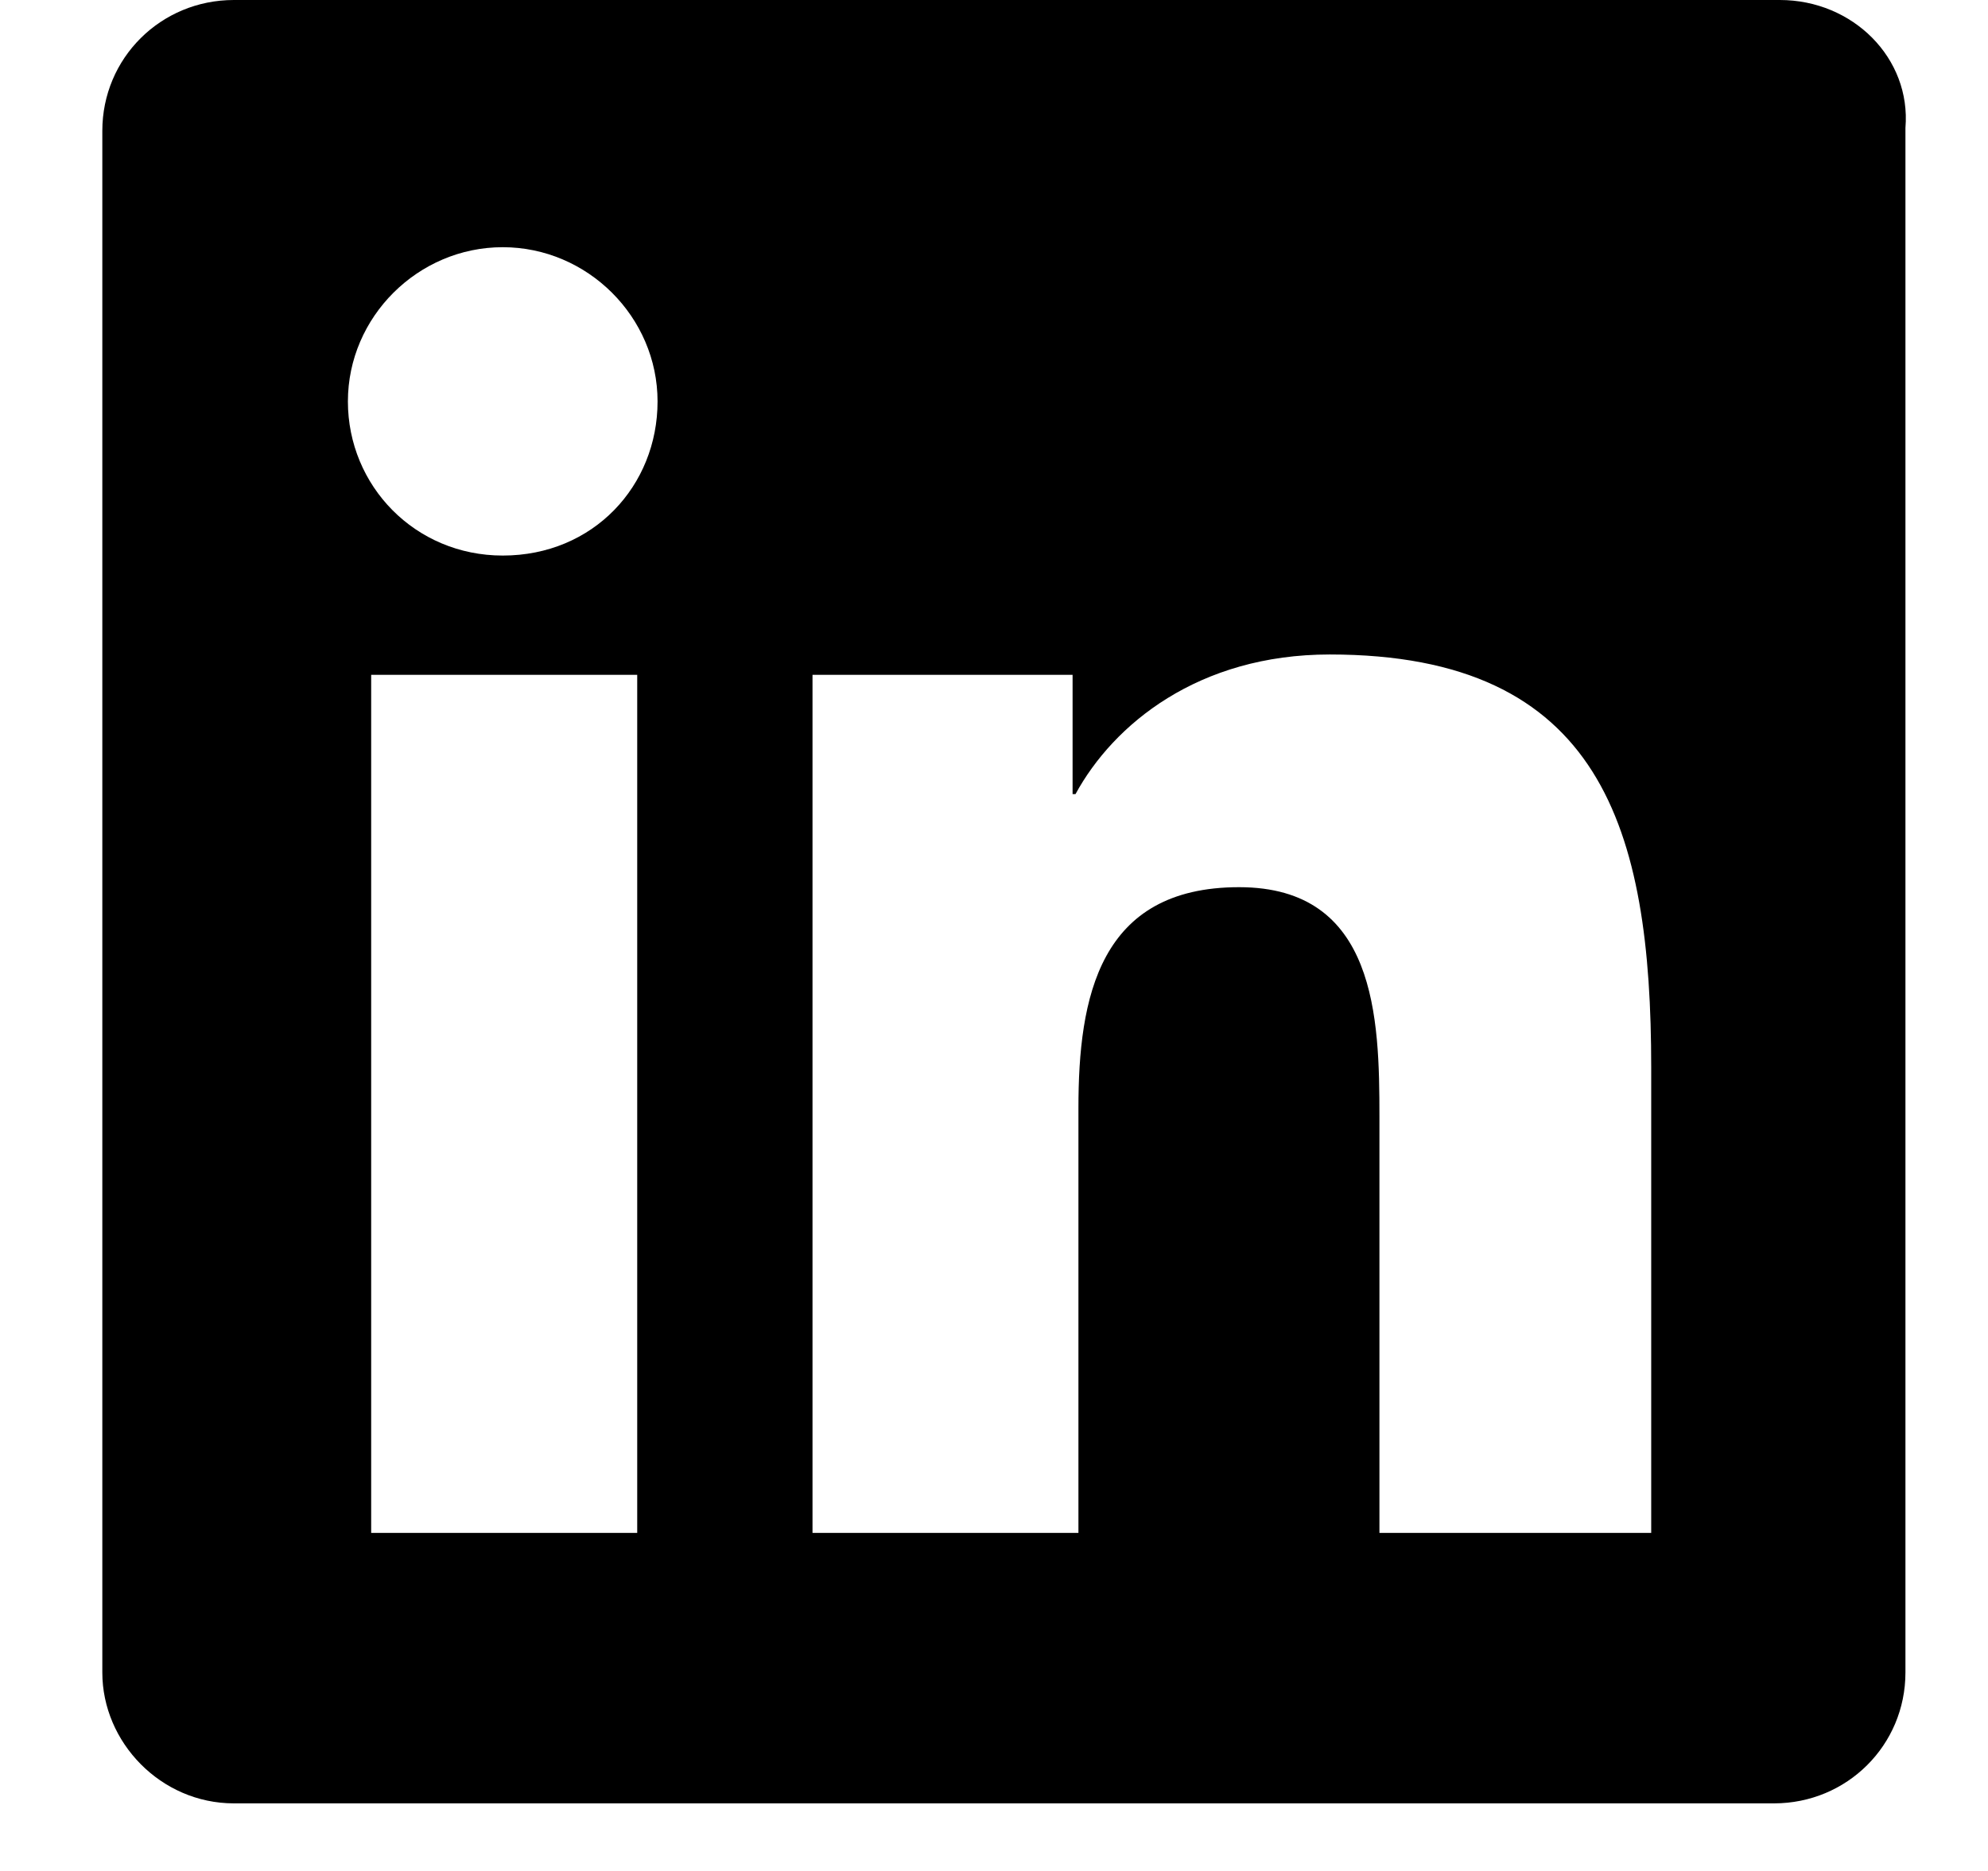
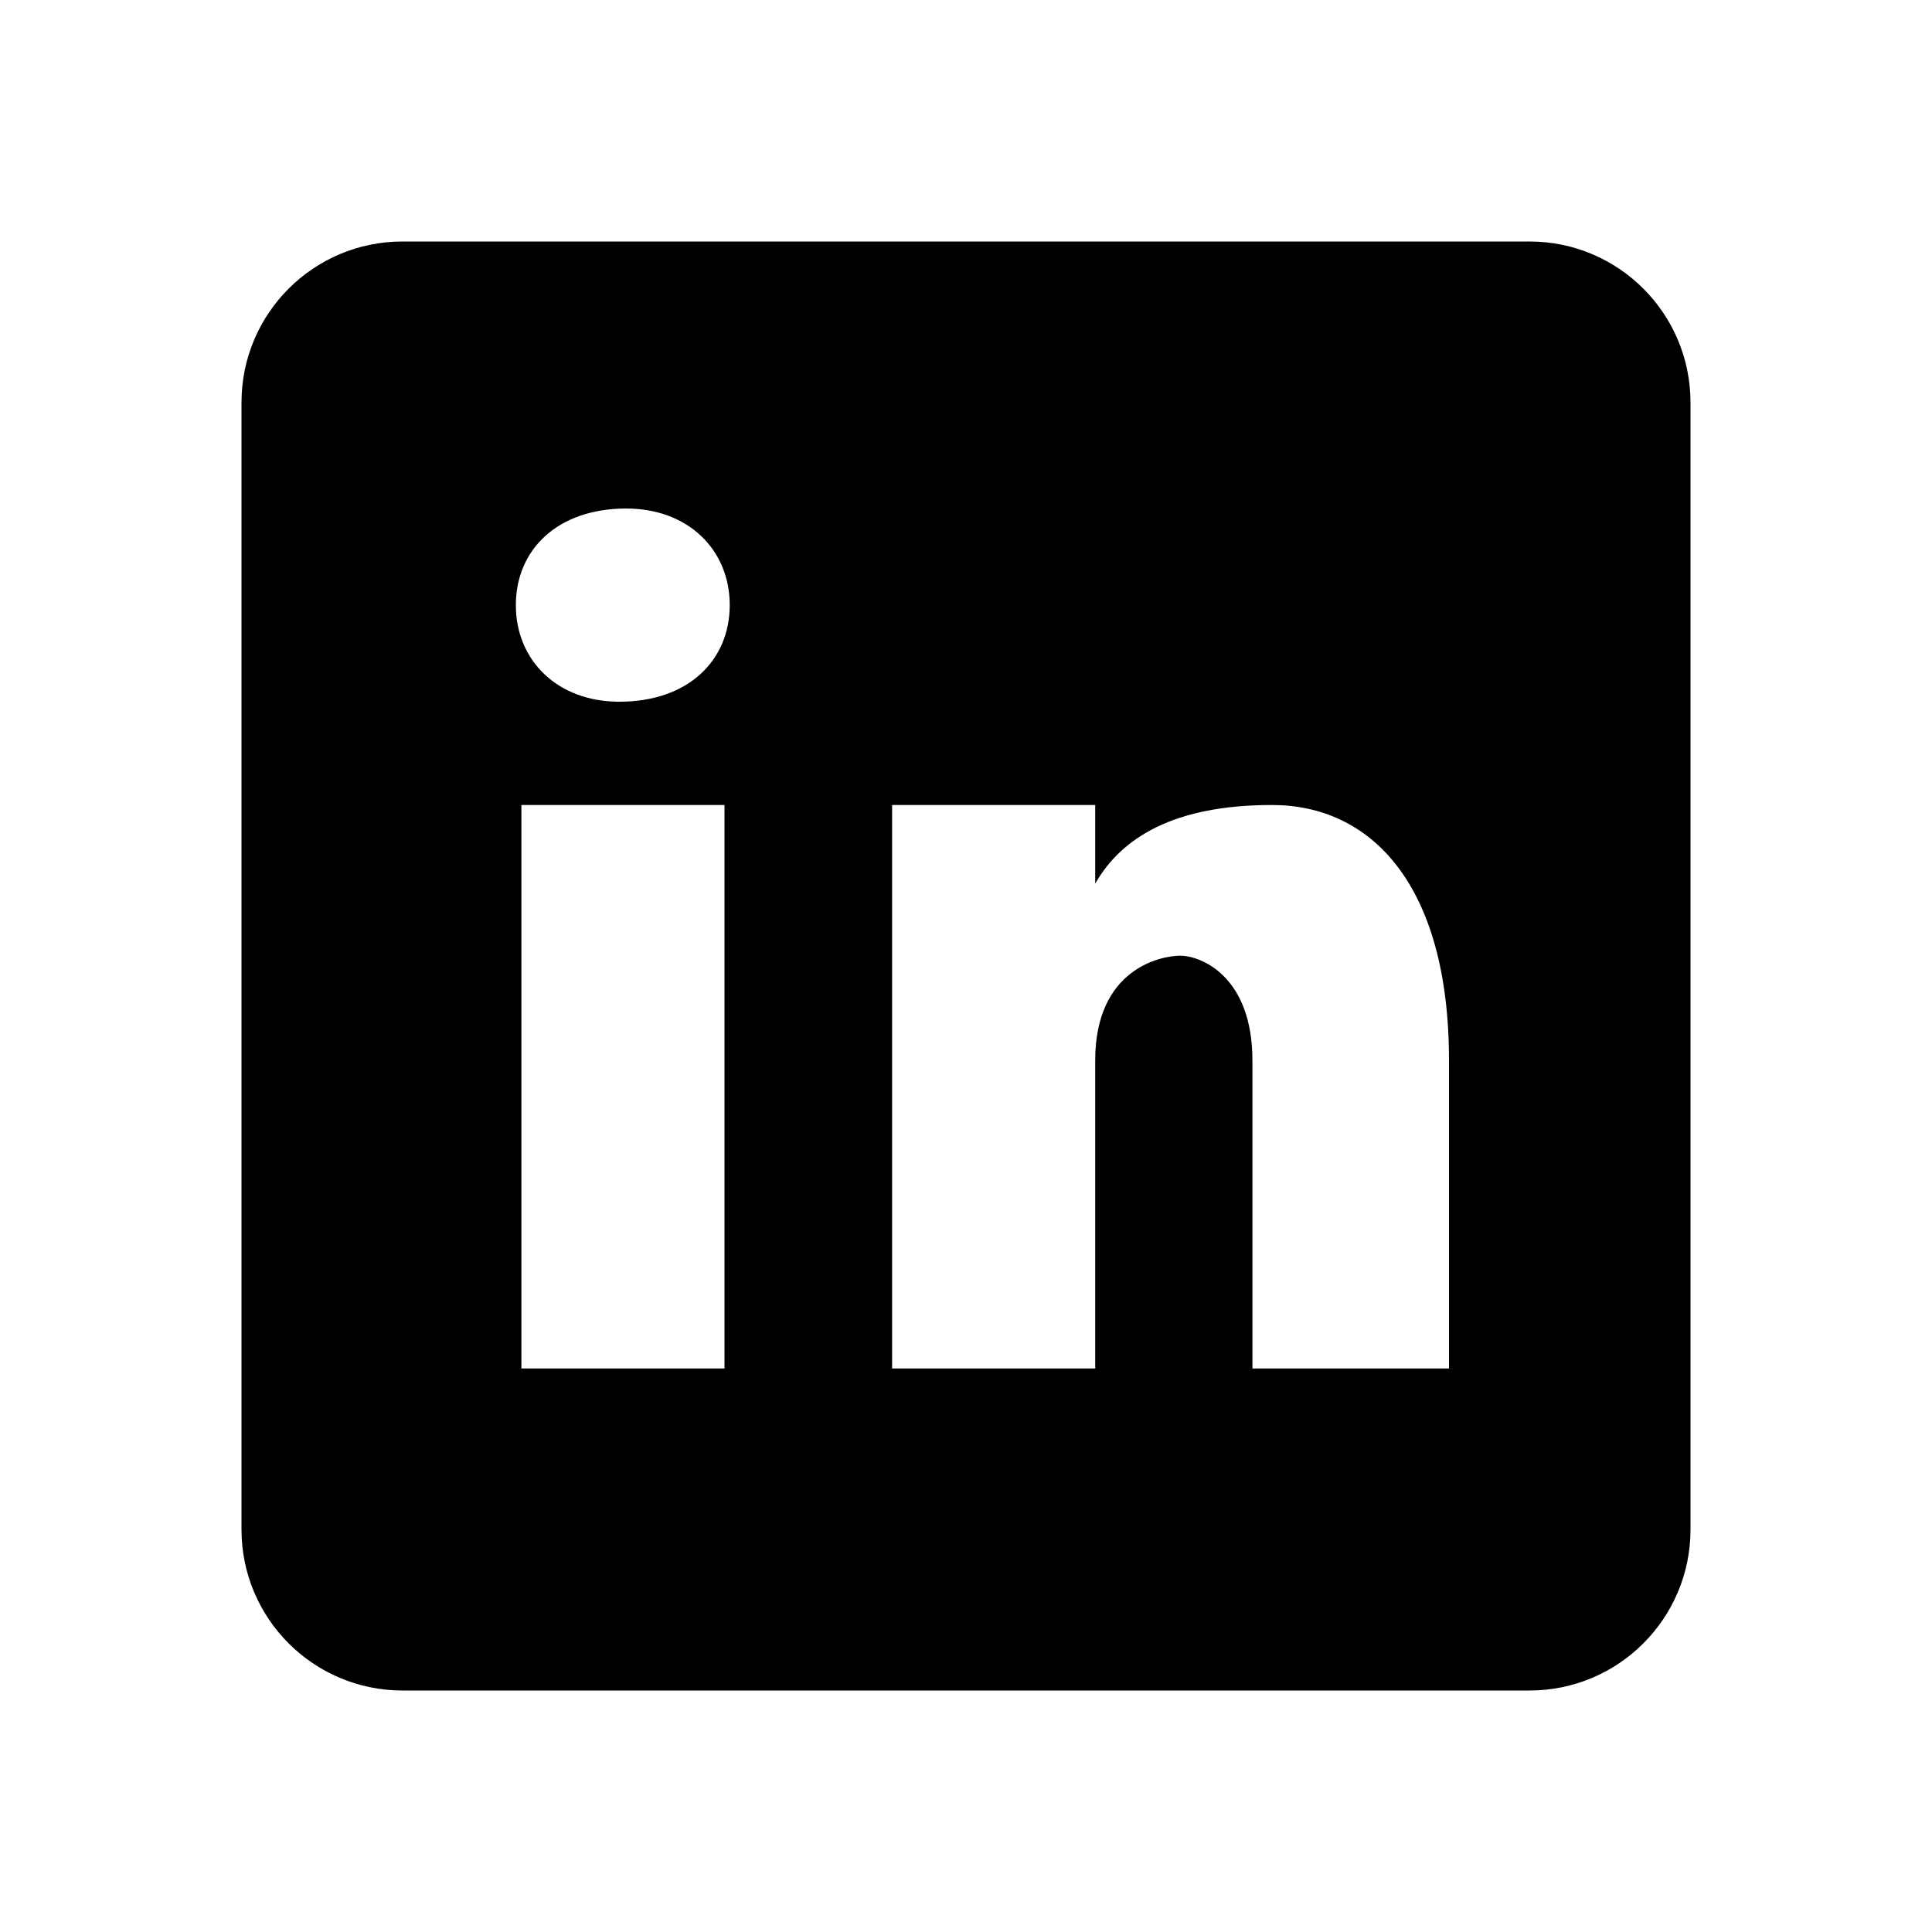
- <svg width="17" height="16" viewBox="0 0 17 16" className="fill-current">
-   <path d="M15.22 0H2C1.375 0 0.875 0.497 0.875 1.119V14.303C0.875 14.9 1.375 15.422 2 15.422H15.17C15.794 15.422 16.294 14.925 16.294 14.303V1.094C16.344 0.497 15.844 0 15.22 0ZM5.449 13.109H3.174V5.771H5.449V13.109ZM4.299 4.751C3.549 4.751 2.975 4.154 2.975 3.433C2.975 2.711 3.574 2.114 4.299 2.114C5.024 2.114 5.623 2.711 5.623 3.433C5.623 4.154 5.074 4.751 4.299 4.751ZM14.07 13.109H11.796V9.552C11.796 8.706 11.771 7.587 10.596 7.587C9.397 7.587 9.222 8.532 9.222 9.477V13.109H6.948V5.771H9.172V6.791H9.197C9.522 6.194 10.247 5.597 11.371 5.597C13.695 5.597 14.12 7.089 14.12 9.129V13.109H14.07Z" />
+ <svg xmlns="http://www.w3.org/2000/svg" viewBox="0 0 24 24" width="24px" height="24px">
+   <path d="M19,3H5C3.895,3,3,3.895,3,5v14c0,1.105,0.895,2,2,2h14c1.105,0,2-0.895,2-2V5C21,3.895,20.105,3,19,3z M9,17H6.477v-7H9 V17z M7.694,8.717c-0.771,0-1.286-0.514-1.286-1.2s0.514-1.2,1.371-1.2c0.771,0,1.286,0.514,1.286,1.2S8.551,8.717,7.694,8.717z M18,17h-2.442v-3.826c0-1.058-0.651-1.302-0.895-1.302s-1.058,0.163-1.058,1.302c0,0.163,0,3.826,0,3.826h-2.523v-7h2.523v0.977 C13.93,10.407,14.581,10,15.802,10C17.023,10,18,10.977,18,13.174V17z" />
</svg>
